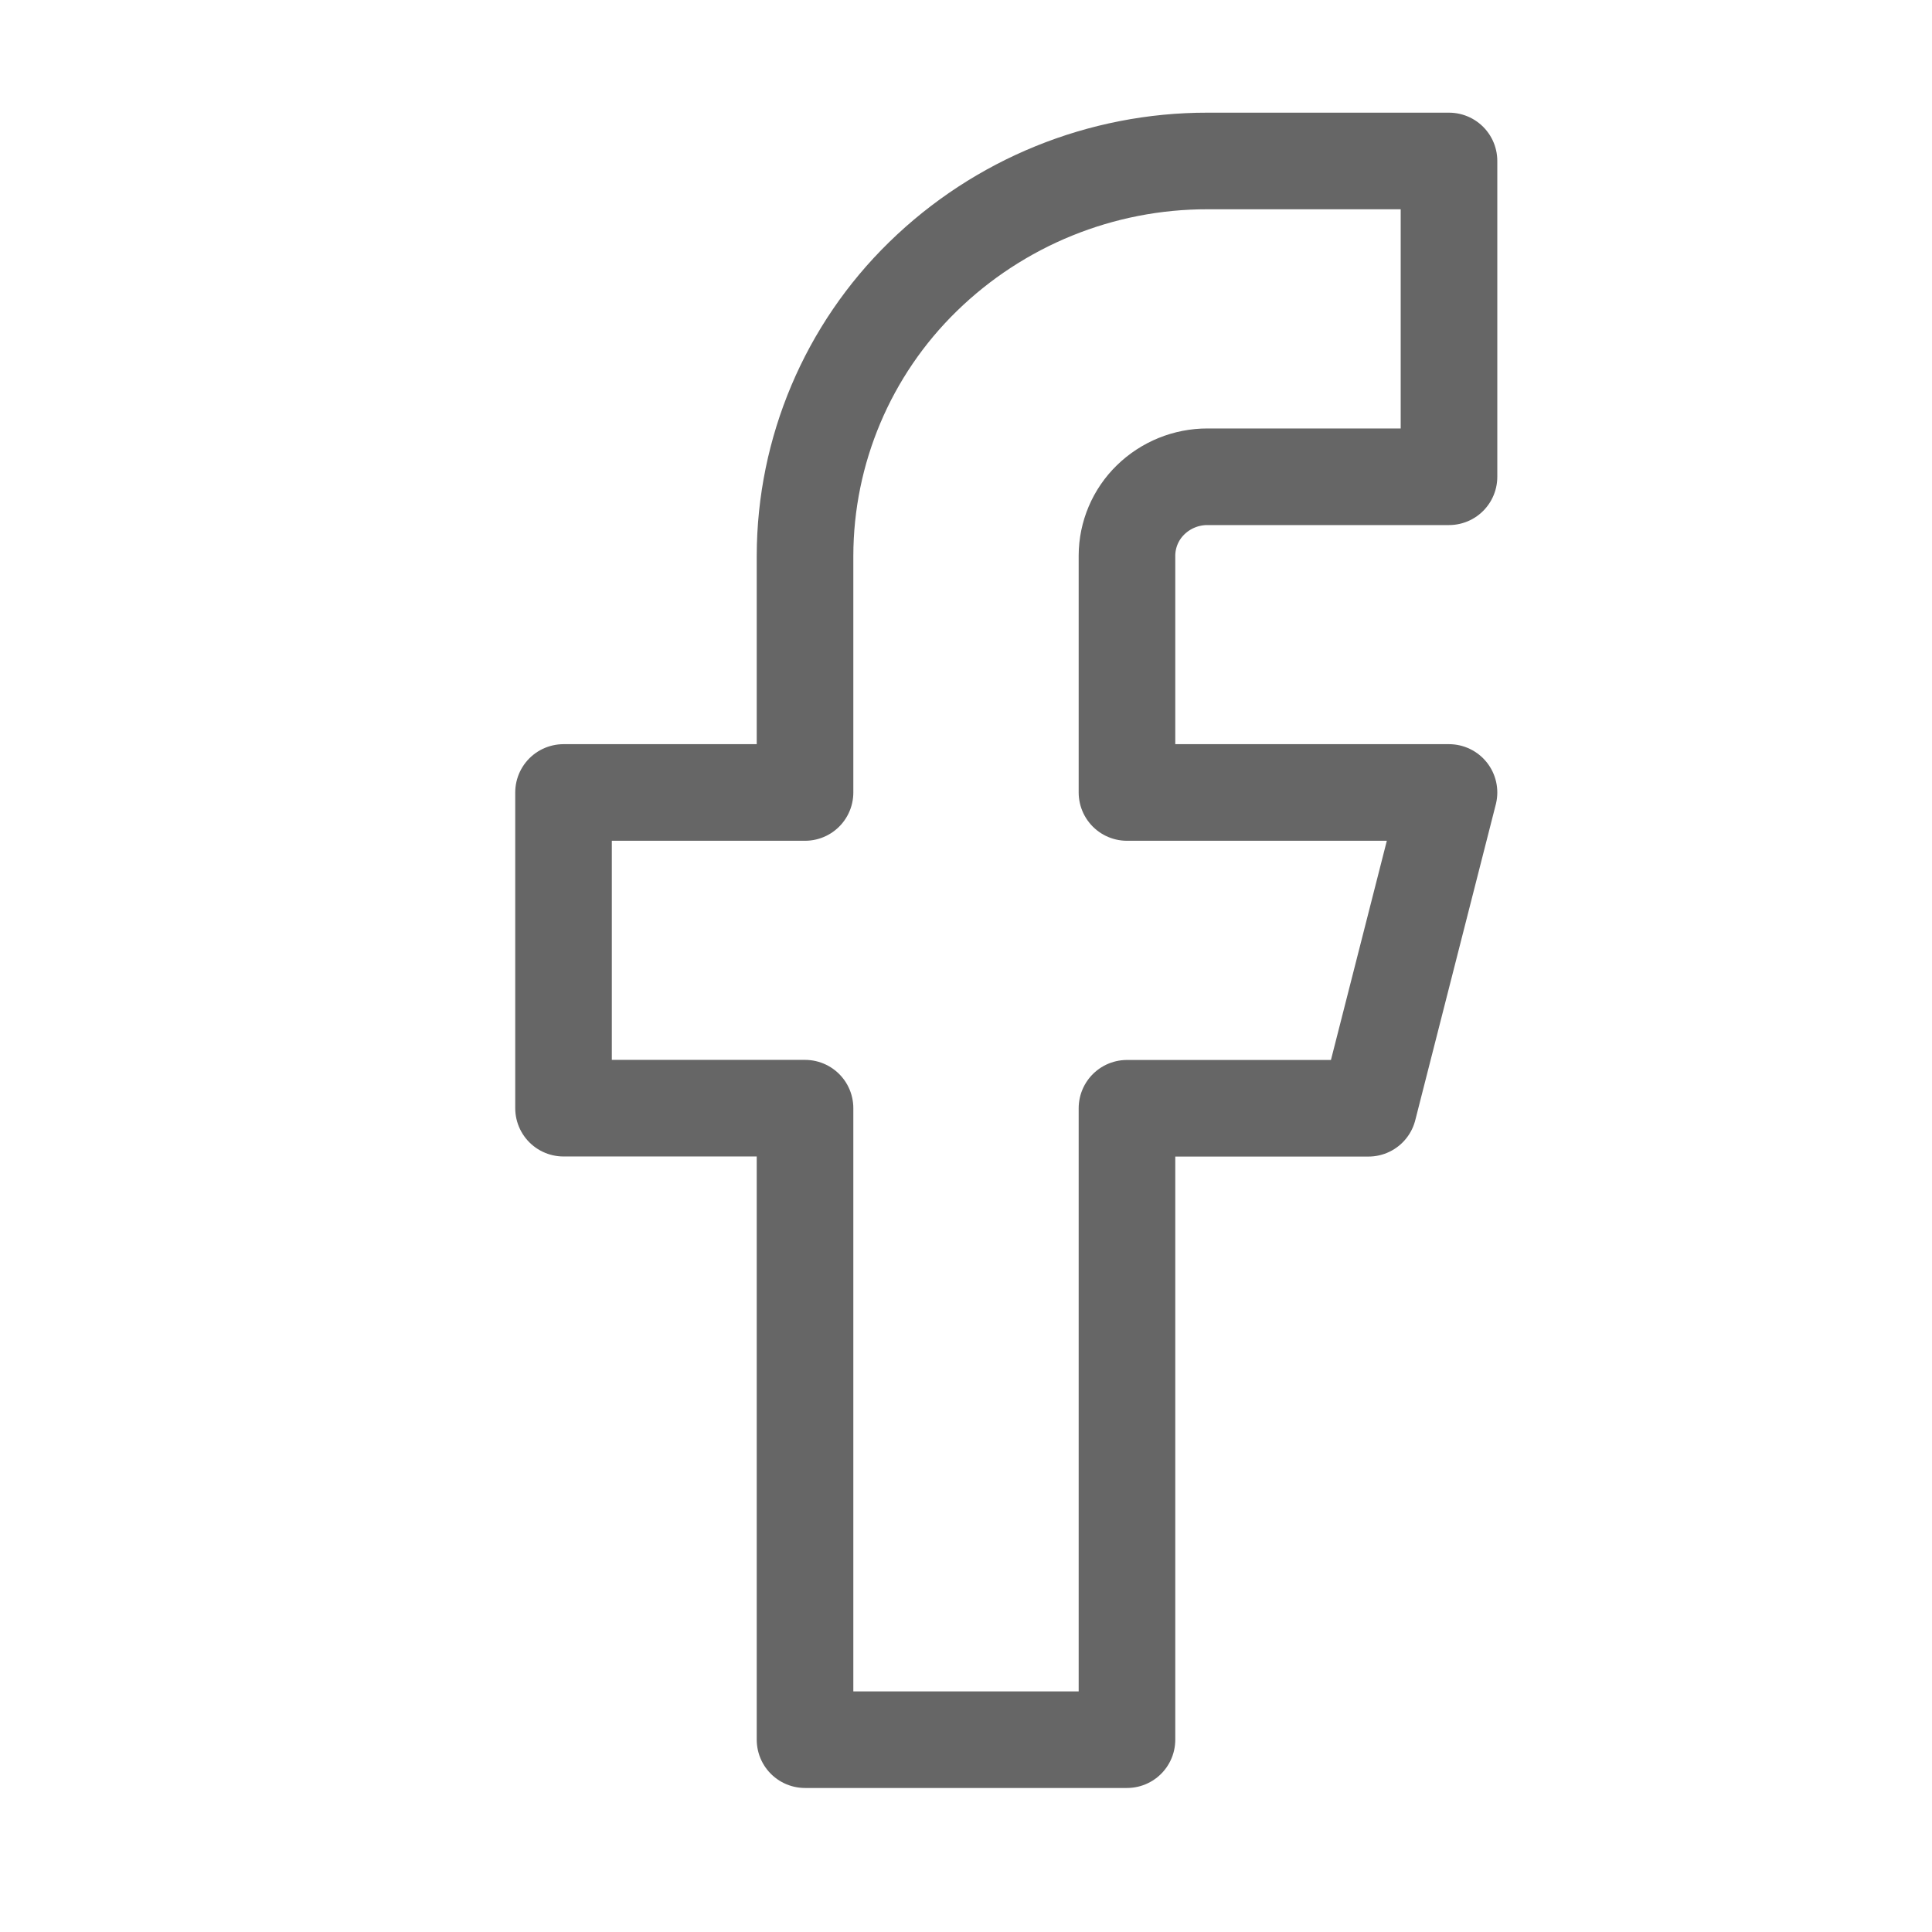
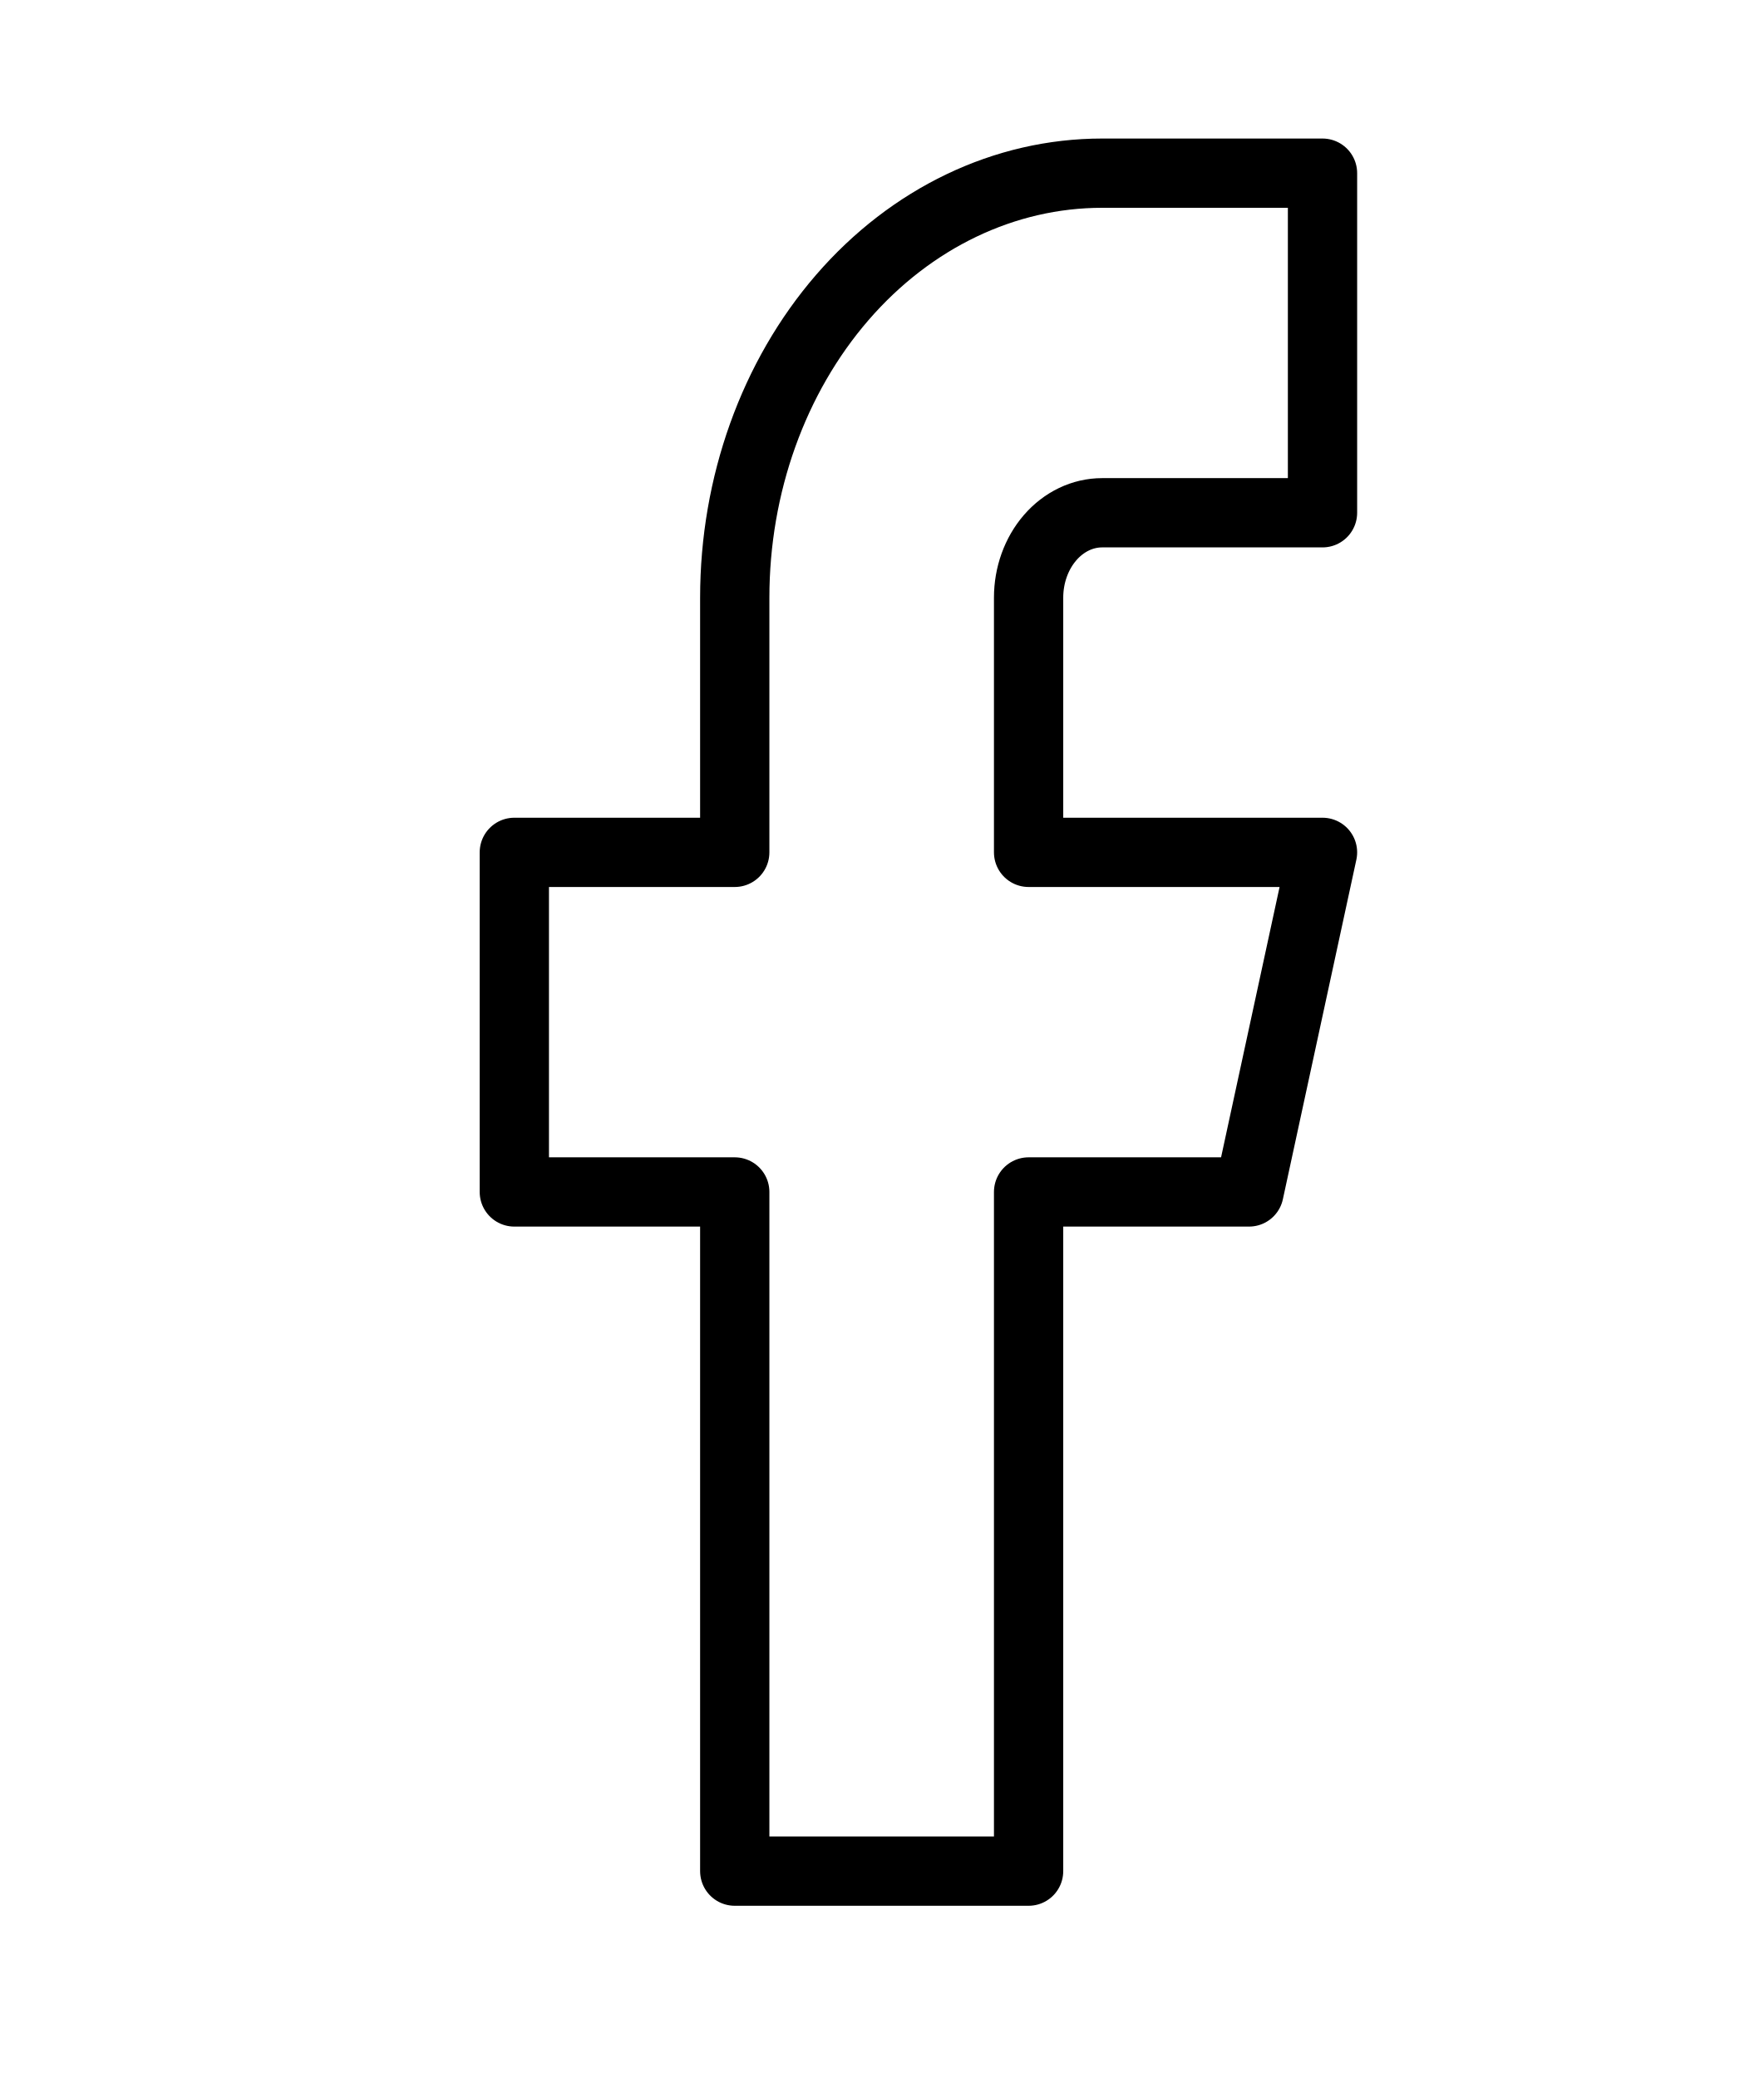
- <svg xmlns="http://www.w3.org/2000/svg" width="22" height="22" fill="none">
-   <path stroke="#666" stroke-linecap="round" stroke-linejoin="round" stroke-width="1.1" d="M16.5 1.833h-2.75a4.63 4.63 0 0 0-3.24 1.317 4.45 4.45 0 0 0-1.343 3.177v2.697h-2.75v3.595h2.75v7.191h3.666v-7.19h2.75l.917-3.596h-3.667V6.327a.89.89 0 0 1 .269-.635.926.926 0 0 1 .648-.263h2.75V1.833Z" />
+ <svg xmlns="http://www.w3.org/2000/svg" width="28" height="33" viewBox="0 0 28 33">
+   <path d="M21 2.75H17.5C15.953 2.75 14.469 3.46 13.375 4.724C12.281 5.989 11.667 7.703 11.667 9.491V13.536H8.167V18.929H11.667V29.715H16.333V18.929H19.833L21 13.536H16.333V9.491C16.333 9.134 16.456 8.791 16.675 8.538C16.894 8.285 17.191 8.143 17.5 8.143H21V2.75Z" stroke="currentColor" stroke-width="1.1" stroke-linecap="round" stroke-linejoin="round" fill="none" />
</svg>
